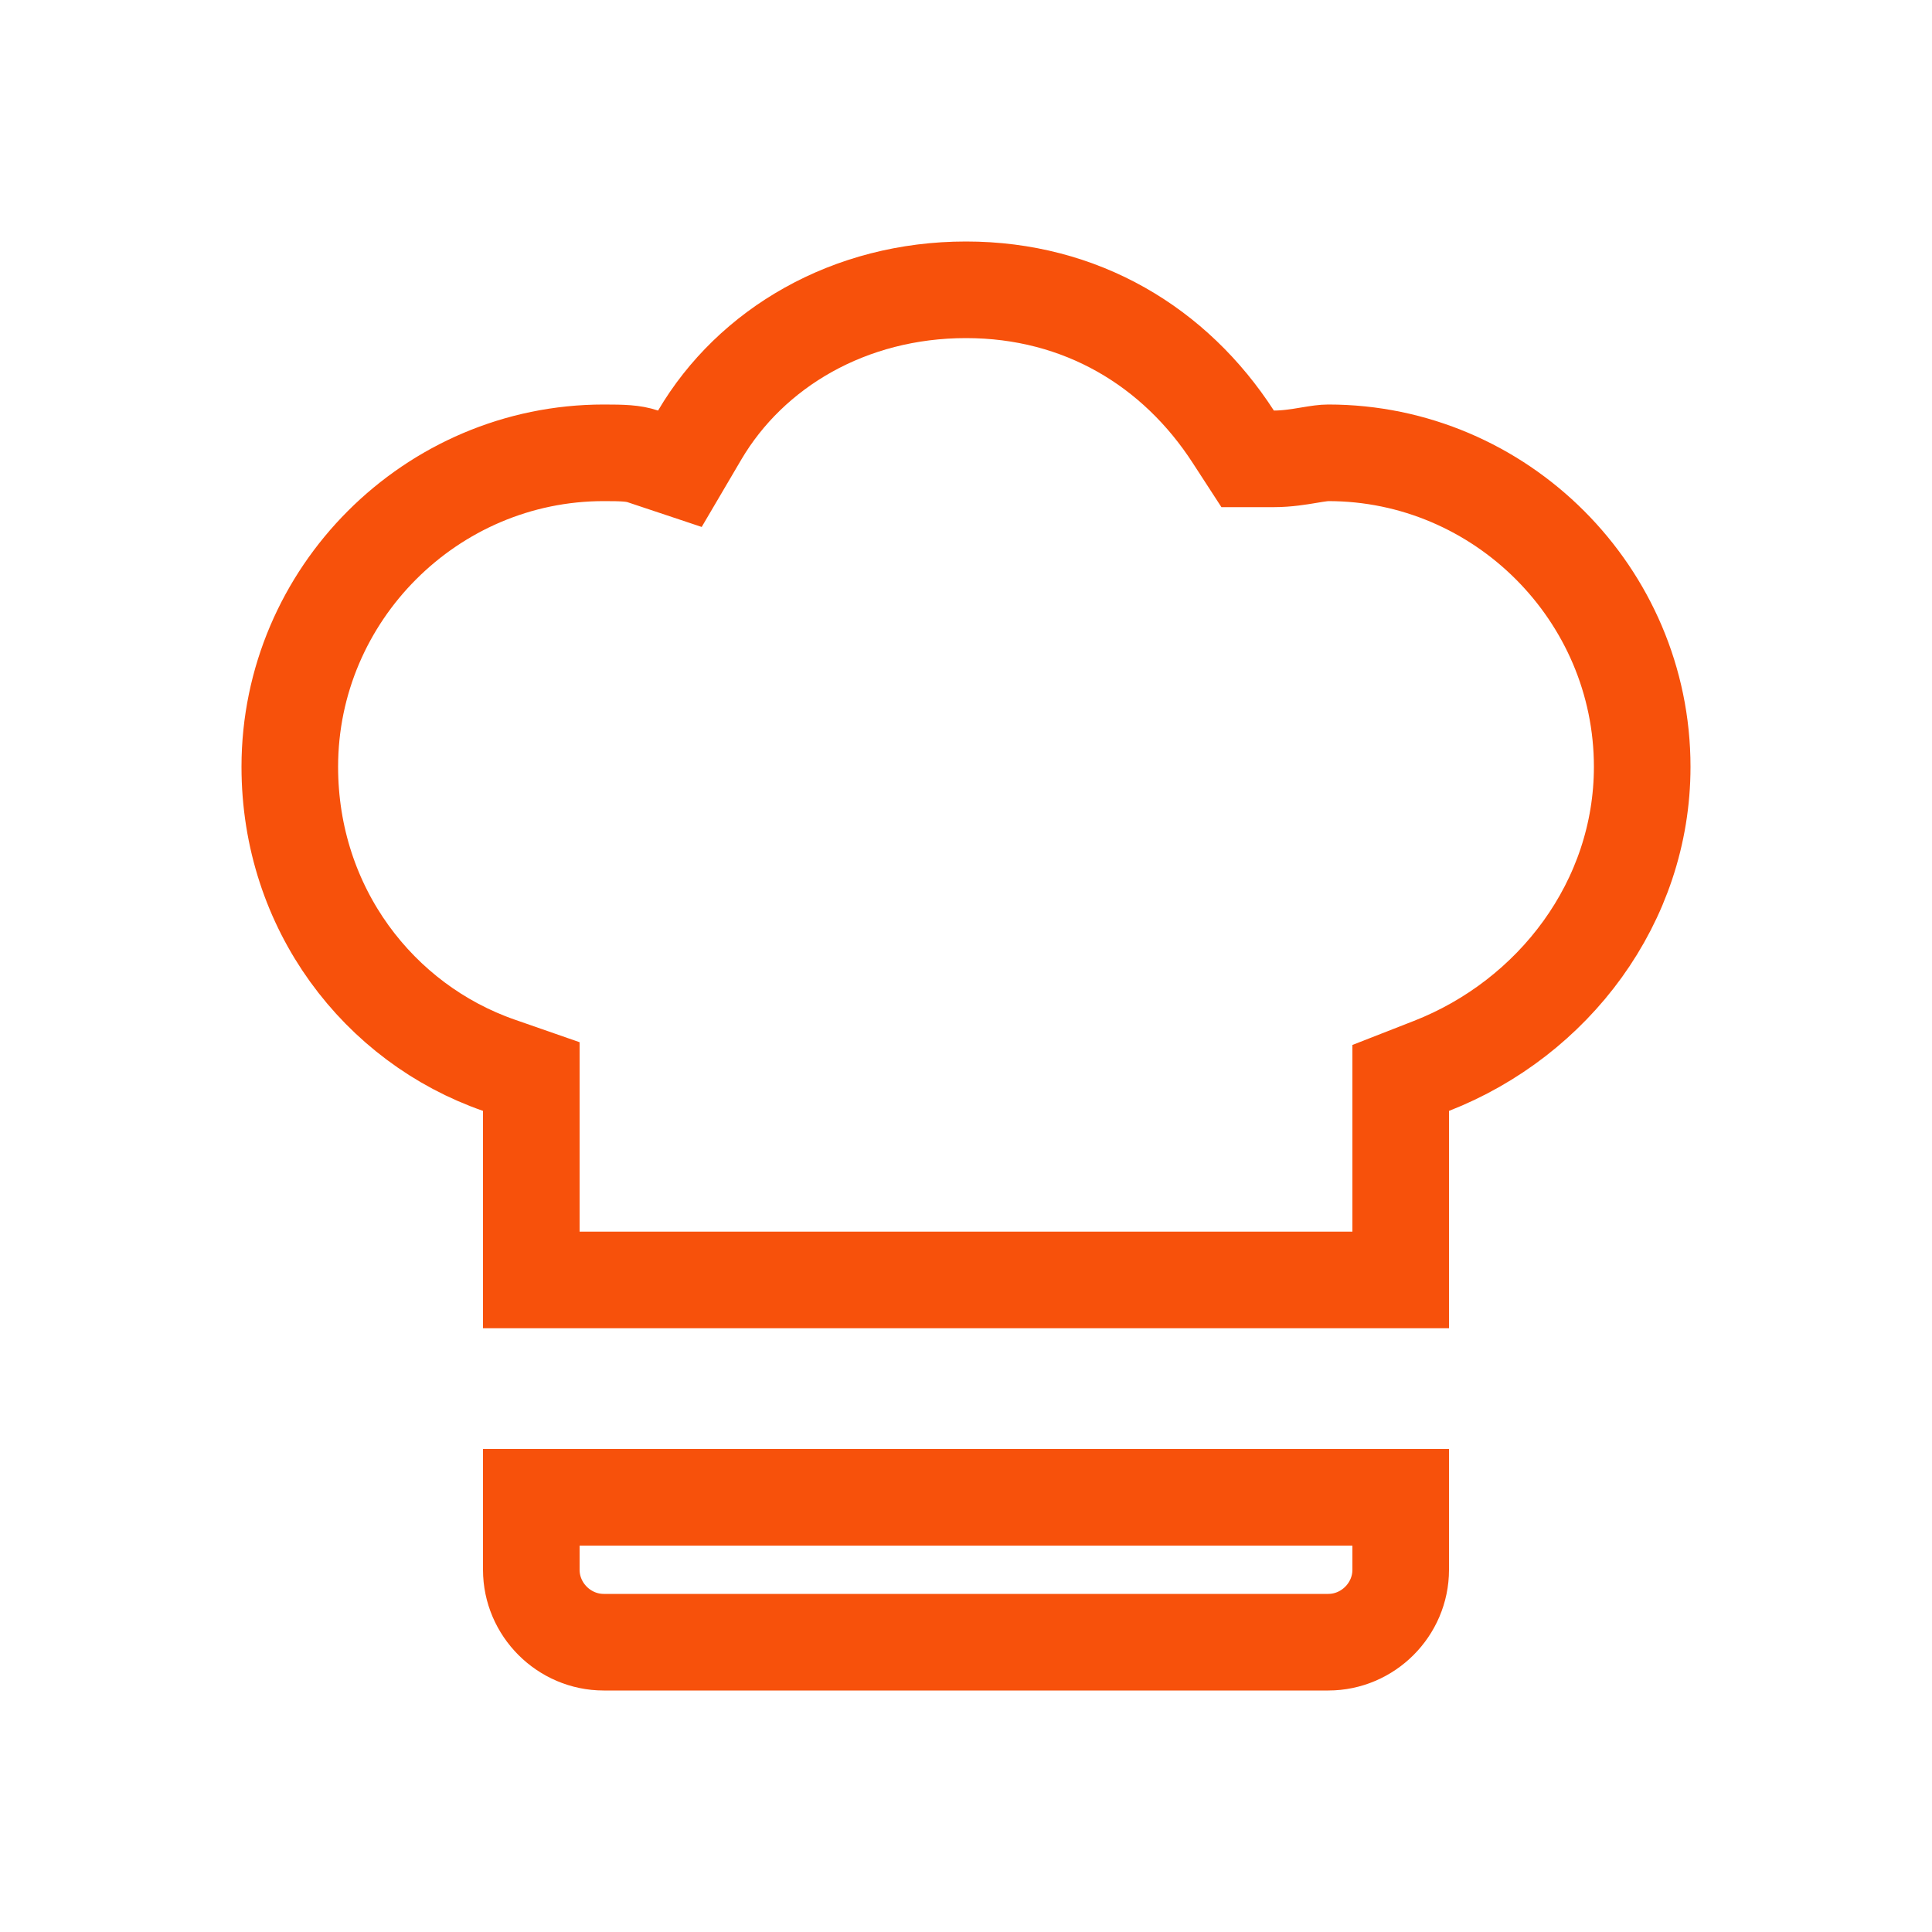
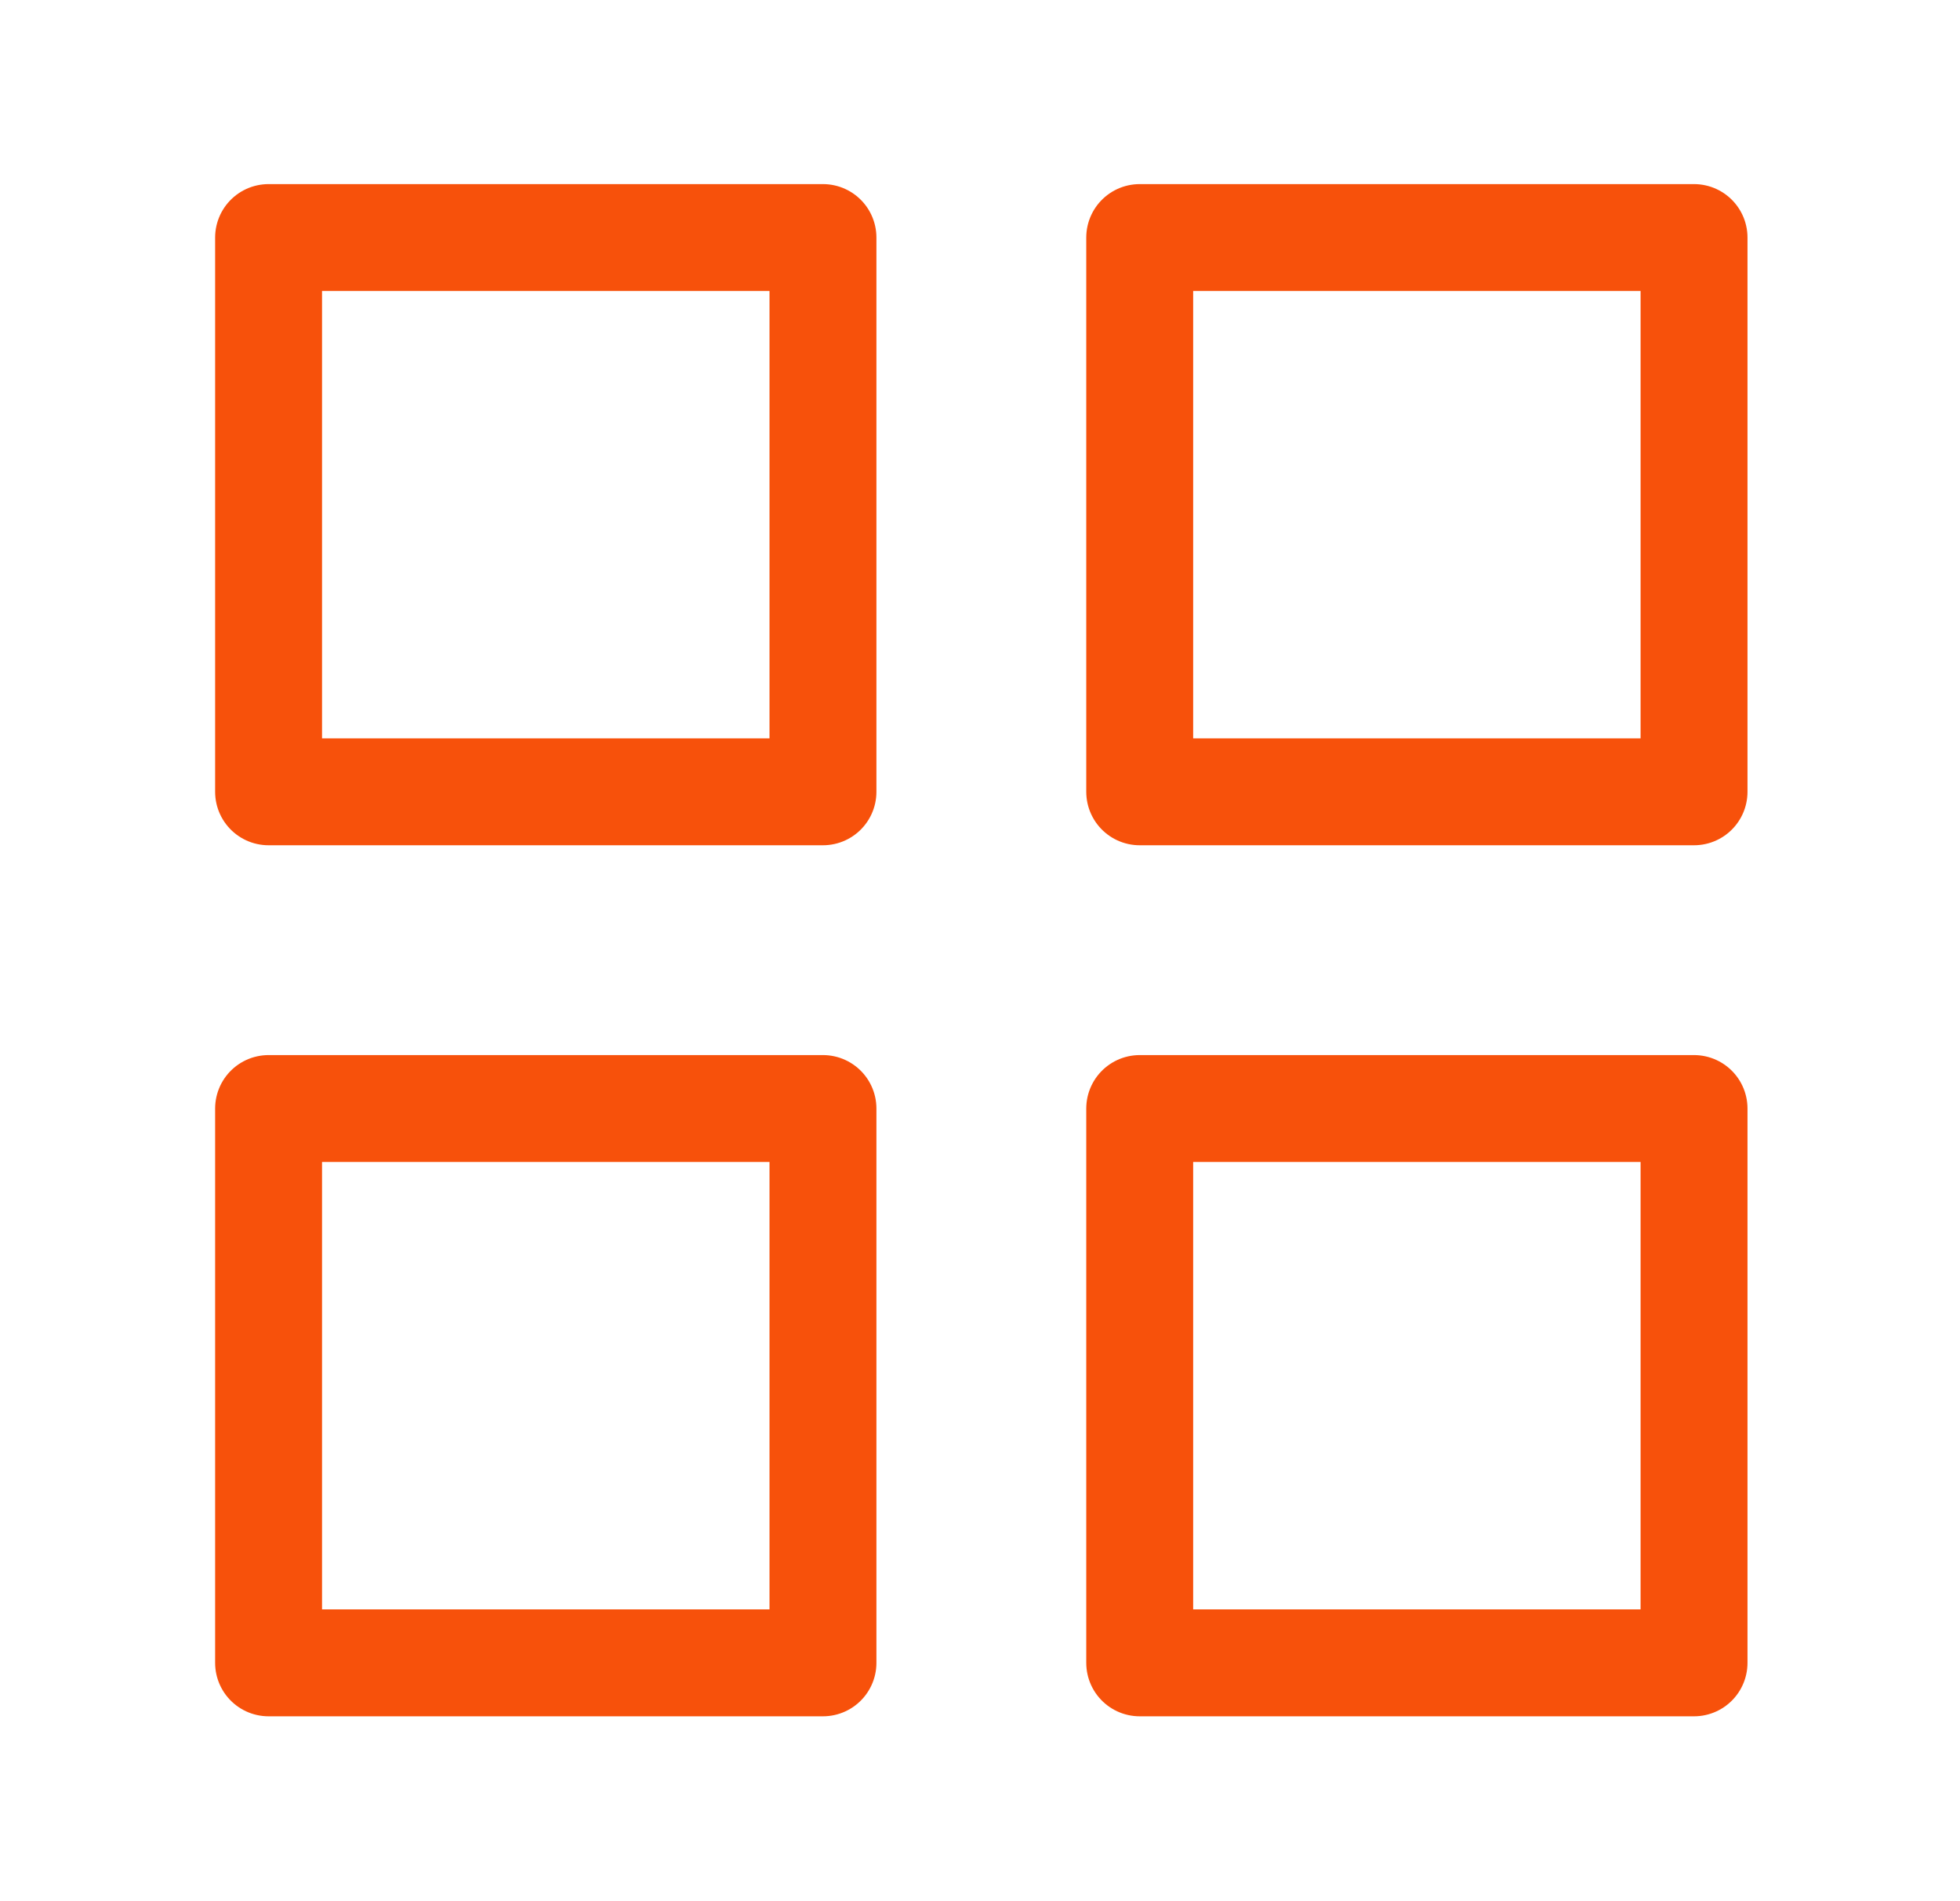
- <svg xmlns="http://www.w3.org/2000/svg" width="32" height="32" viewBox="0 0 32 32" fill="none">
-   <path d="M23.2 24.8V26C23.2 26.658 22.658 27.2 22 27.2H10C9.342 27.2 8.8 26.658 8.8 26V24.8H23.2Z" stroke="#F7510B" stroke-width="1.6" />
-   <path d="M23.709 17.655L23.2 17.854V18.4V21.2H8.8V18.4V17.831L8.263 17.644C6.276 16.953 4.8 15.05 4.8 12.7C4.8 9.842 7.142 7.5 10 7.5C10.318 7.5 10.489 7.506 10.647 7.559L11.261 7.764L11.589 7.206C12.439 5.762 14.07 4.8 16 4.8C17.909 4.8 19.465 5.746 20.428 7.235L20.665 7.6H21.1C21.317 7.6 21.524 7.565 21.663 7.542C21.669 7.541 21.675 7.54 21.681 7.539C21.843 7.512 21.927 7.5 22 7.5C24.858 7.5 27.2 9.842 27.2 12.7C27.2 14.938 25.734 16.863 23.709 17.655Z" stroke="#F7510B" stroke-width="1.6" />
+ <svg xmlns="http://www.w3.org/2000/svg" width="33" height="32" viewBox="0 0 33 32" fill="none">
+   <path d="M13.856 4H4.522V13.333H13.856V4Z" stroke="#F7510B" stroke-width="1.8" stroke-linecap="round" stroke-linejoin="round" />
+   <path d="M28.522 4H19.189V13.333H28.522V4Z" stroke="#F7510B" stroke-width="1.8" stroke-linecap="round" stroke-linejoin="round" />
+   <path d="M28.522 18.666H19.189V28H28.522V18.666Z" stroke="#F7510B" stroke-width="1.8" stroke-linecap="round" stroke-linejoin="round" />
+   <path d="M13.856 18.666H4.522V28H13.856V18.666Z" stroke="#F7510B" stroke-width="1.8" stroke-linecap="round" stroke-linejoin="round" />
</svg>
